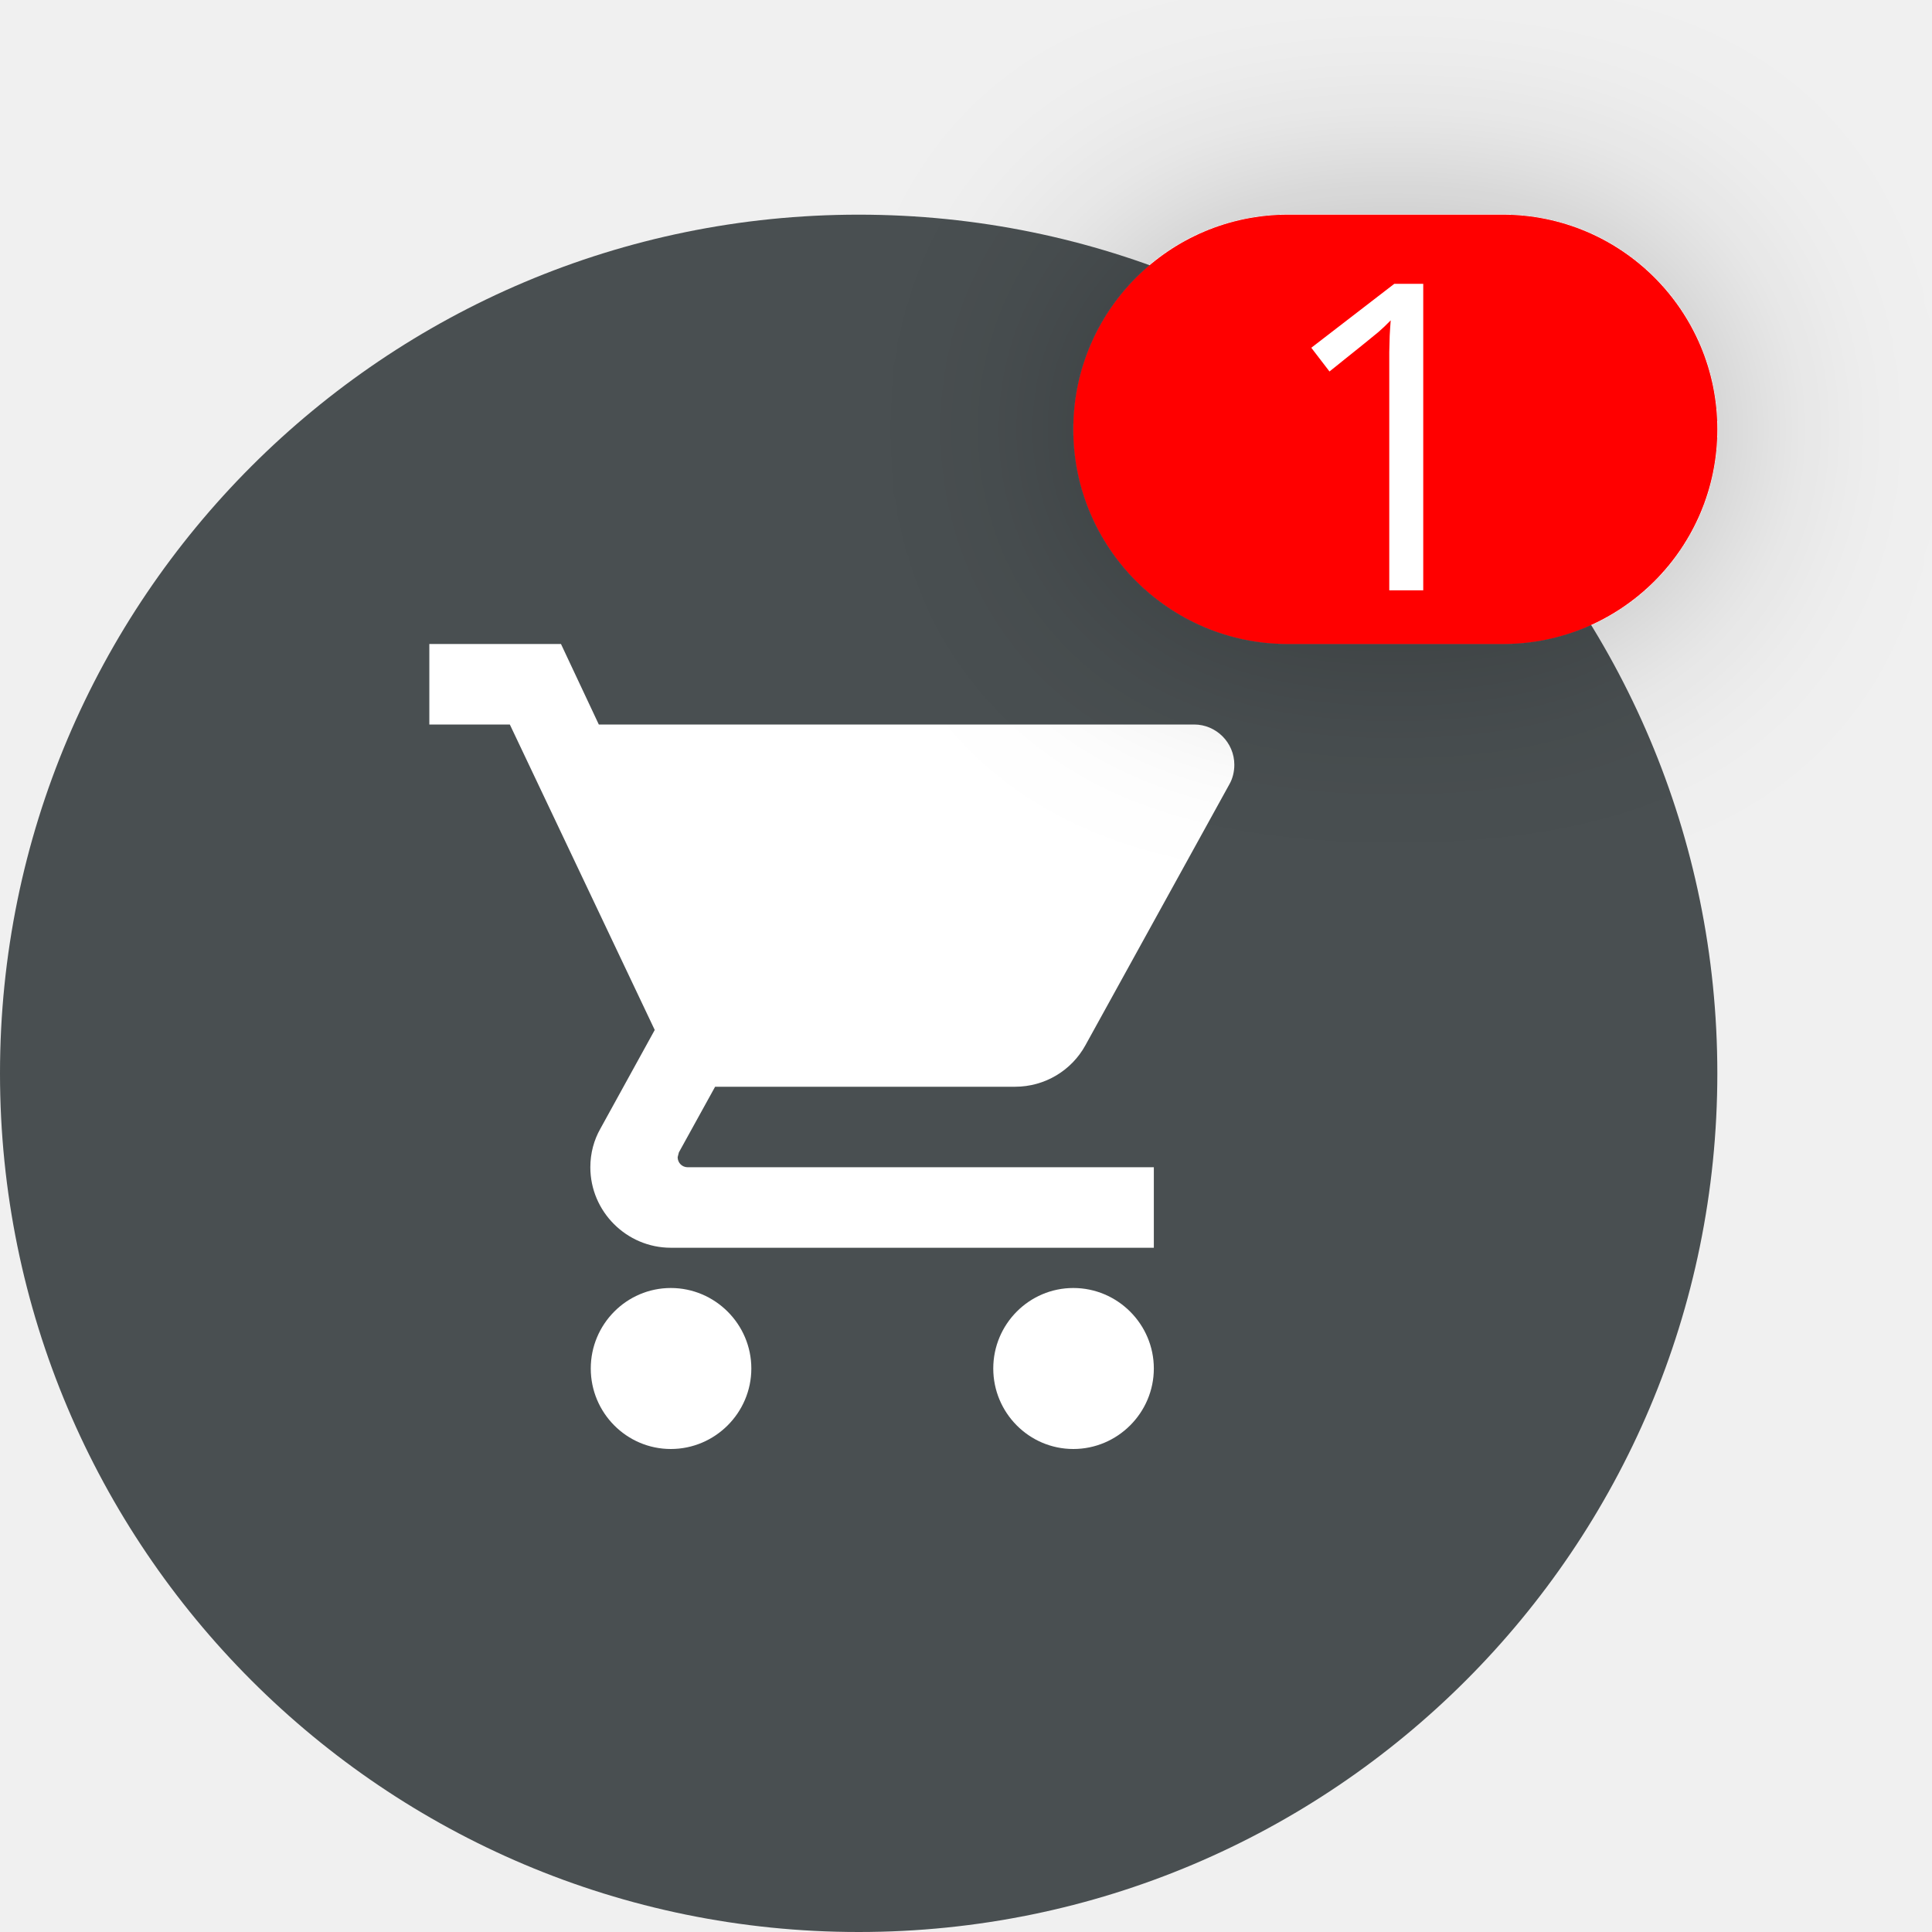
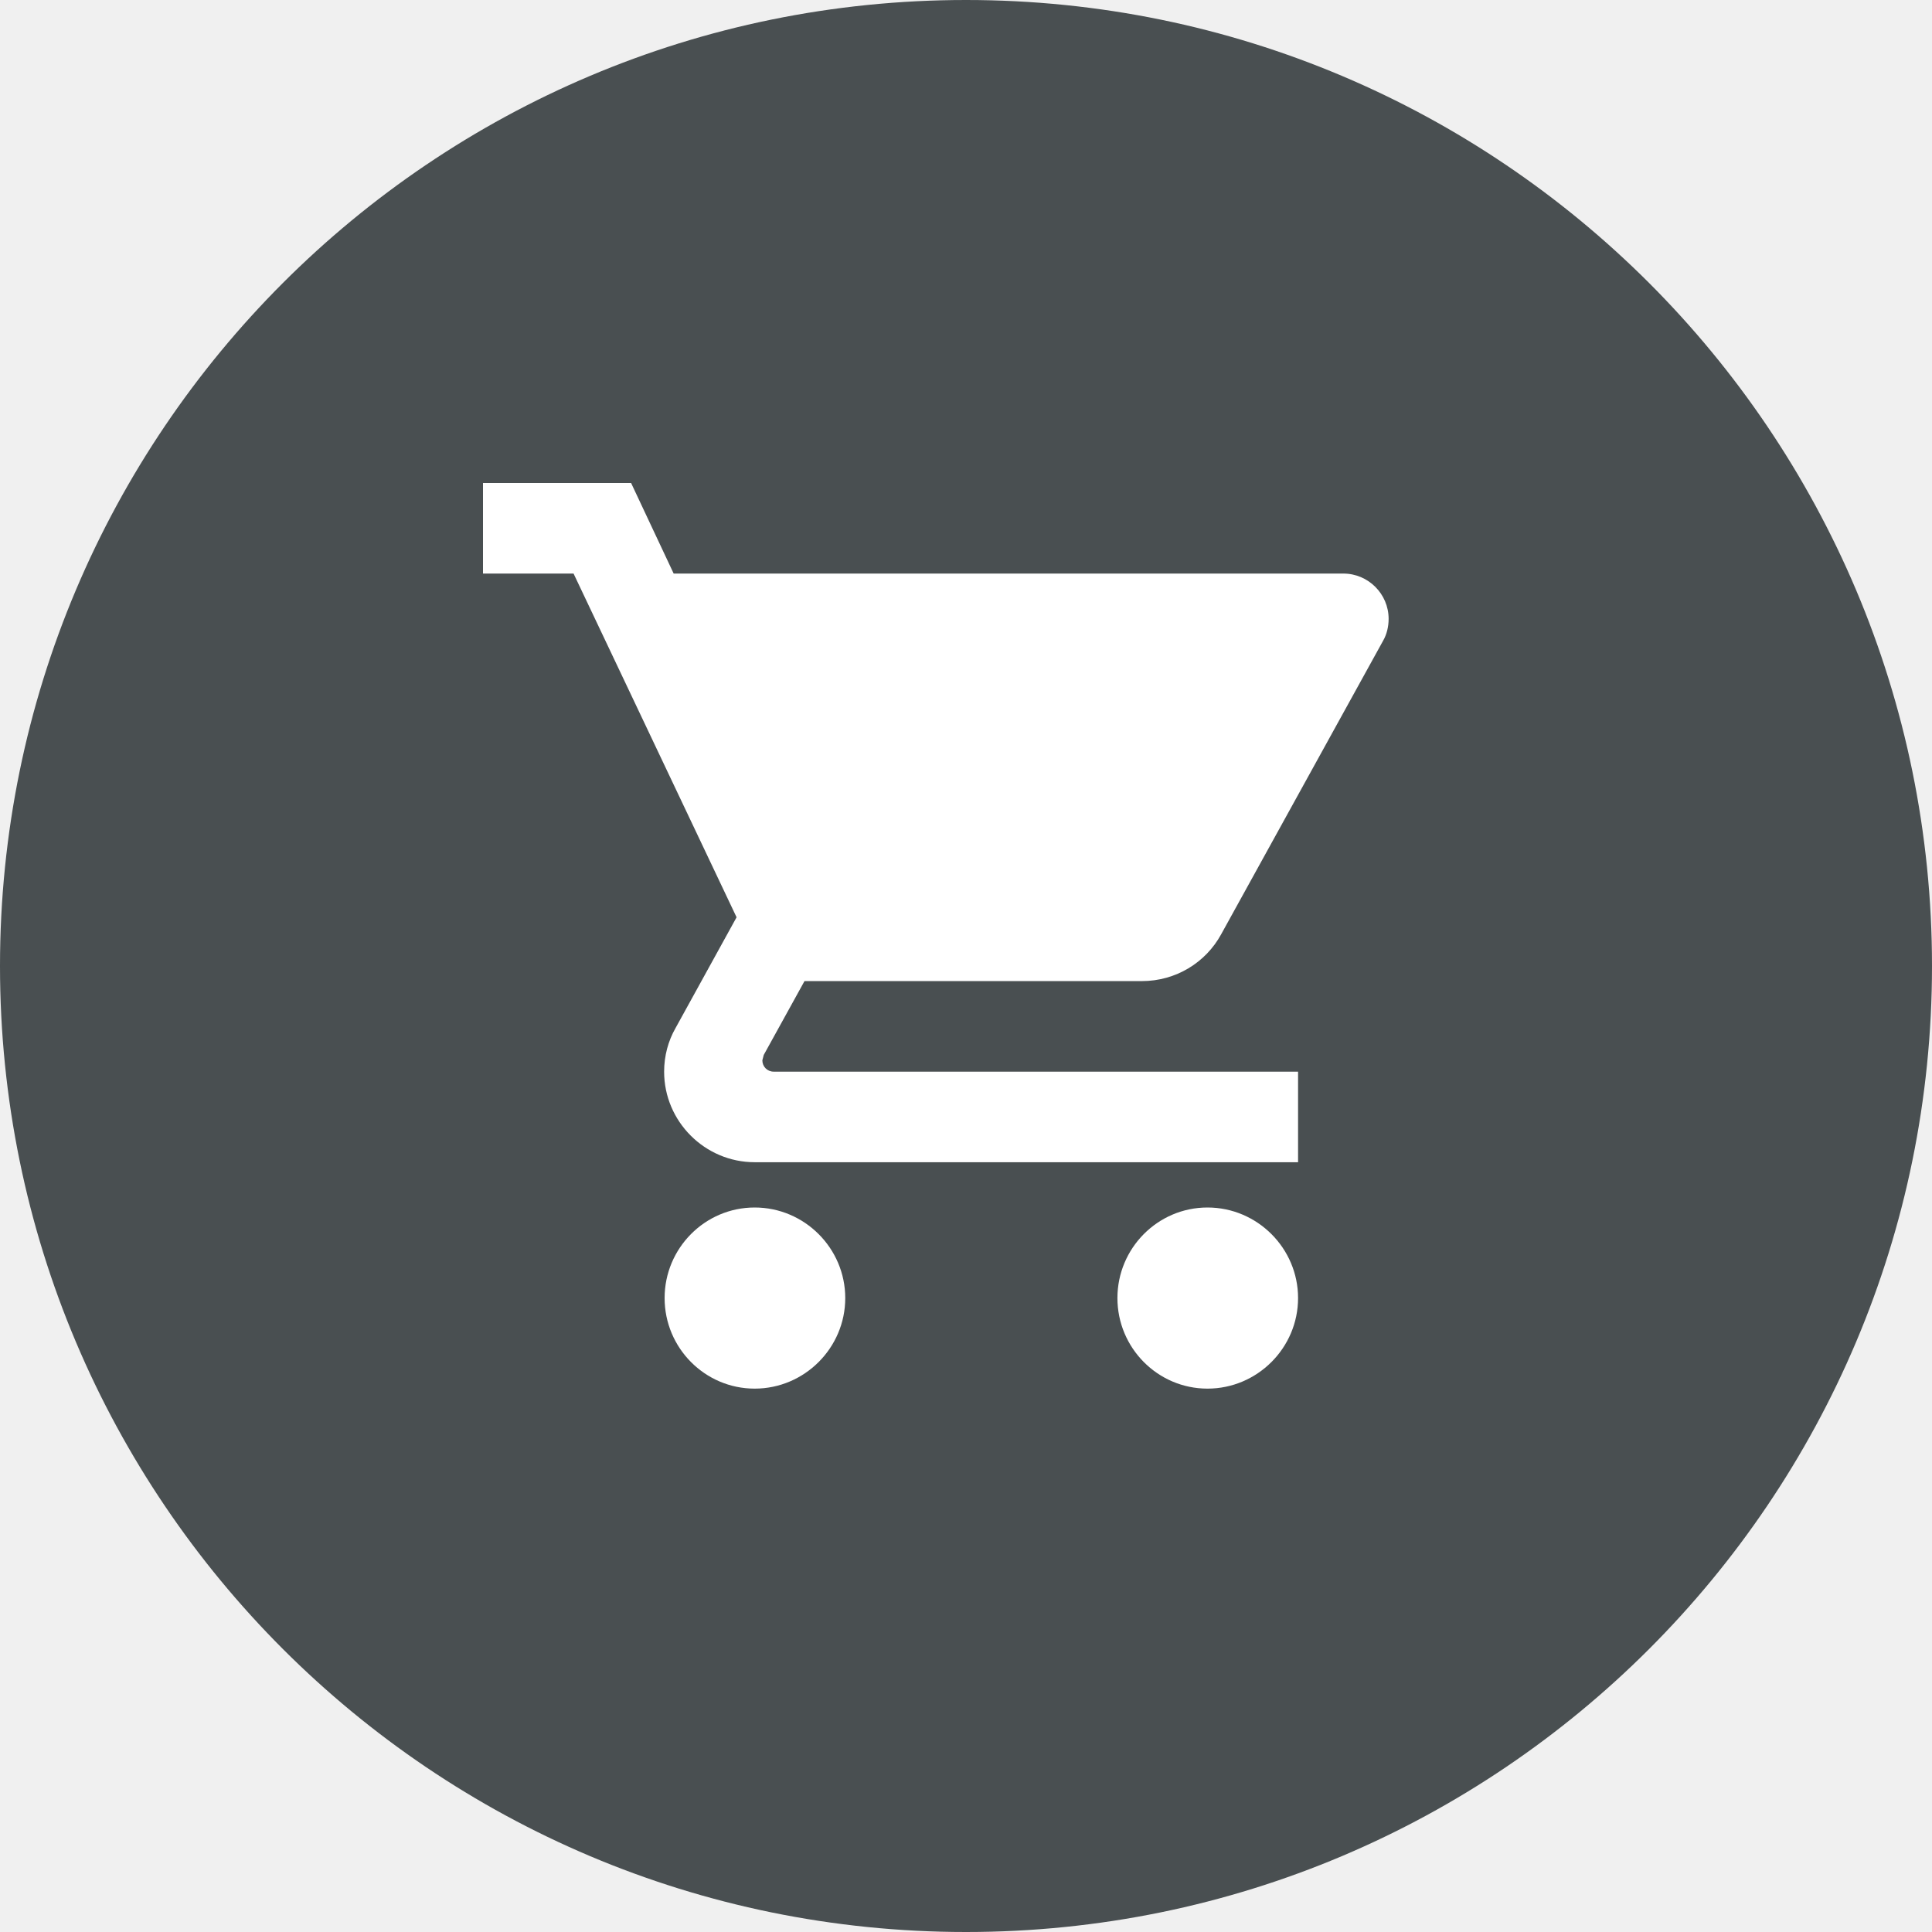
- <svg xmlns="http://www.w3.org/2000/svg" width="36" height="36" viewBox="0 0 36 36" fill="none">
-   <circle cx="16" cy="20" r="16" fill="#494F51" />
-   <path d="M12.5 24C11.675 24 11.008 24.675 11.008 25.5C11.008 26.325 11.675 27 12.5 27C13.325 27 14 26.325 14 25.5C14 24.675 13.325 24 12.5 24ZM8 12V13.5H9.5L12.2 19.192L11.188 21.03C11.068 21.24 11 21.488 11 21.75C11 22.575 11.675 23.25 12.5 23.25H21.5V21.75H12.815C12.71 21.75 12.627 21.668 12.627 21.562L12.65 21.473L13.325 20.25H18.913C19.475 20.25 19.97 19.942 20.225 19.477L22.91 14.61C22.97 14.505 23 14.377 23 14.25C23 13.838 22.663 13.5 22.25 13.5H11.158L10.453 12H8ZM20 24C19.175 24 18.508 24.675 18.508 25.5C18.508 26.325 19.175 27 20 27C20.825 27 21.5 26.325 21.5 25.5C21.5 24.675 20.825 24 20 24Z" fill="white" />
-   <g filter="url(#filter0_d_221_318)">
-     <rect x="20" y="4" width="12" height="8" rx="4" fill="#FF0000" />
-     <path d="M26.52 11H25.887V6.953C25.887 6.799 25.887 6.668 25.887 6.559C25.889 6.447 25.892 6.345 25.895 6.254C25.9 6.16 25.906 6.065 25.914 5.969C25.833 6.052 25.758 6.124 25.688 6.184C25.617 6.241 25.53 6.312 25.426 6.398L24.773 6.922L24.434 6.48L25.98 5.289H26.52V11Z" fill="white" />
-   </g>
-   <defs>
-     <filter id="filter0_d_221_318" x="16" y="0" width="20" height="16" filterUnits="userSpaceOnUse" color-interpolation-filters="sRGB">
-       <feFlood flood-opacity="0" result="BackgroundImageFix" />
-       <feColorMatrix in="SourceAlpha" type="matrix" values="0 0 0 0 0 0 0 0 0 0 0 0 0 0 0 0 0 0 127 0" result="hardAlpha" />
-       <feOffset />
-       <feGaussianBlur stdDeviation="2" />
-       <feComposite in2="hardAlpha" operator="out" />
-       <feColorMatrix type="matrix" values="0 0 0 0 0 0 0 0 0 0 0 0 0 0 0 0 0 0 0.25 0" />
-       <feBlend mode="normal" in2="BackgroundImageFix" result="effect1_dropShadow_221_318" />
-       <feBlend mode="normal" in="SourceGraphic" in2="effect1_dropShadow_221_318" result="shape" />
-     </filter>
-   </defs>
+ <svg xmlns="http://www.w3.org/2000/svg" width="32" height="32" viewBox="0 0 32 32" fill="none">
+   <circle cx="16" cy="16" r="16" fill="#494F51" />
+   <path d="M12.5 20C11.675 20 11.008 20.675 11.008 21.5C11.008 22.325 11.675 23 12.5 23C13.325 23 14 22.325 14 21.5C14 20.675 13.325 20 12.5 20ZM8 8V9.5H9.5L12.2 15.193L11.188 17.03C11.068 17.24 11 17.488 11 17.75C11 18.575 11.675 19.25 12.5 19.25H21.5V17.75H12.815C12.71 17.75 12.627 17.668 12.627 17.562L12.65 17.473L13.325 16.25H18.913C19.475 16.25 19.97 15.943 20.225 15.477L22.91 10.61C22.97 10.505 23 10.377 23 10.25C23 9.838 22.663 9.5 22.25 9.5H11.158L10.453 8H8ZM20 20C19.175 20 18.508 20.675 18.508 21.5C18.508 22.325 19.175 23 20 23C20.825 23 21.5 22.325 21.5 21.5C21.5 20.675 20.825 20 20 20Z" fill="white" />
</svg>
